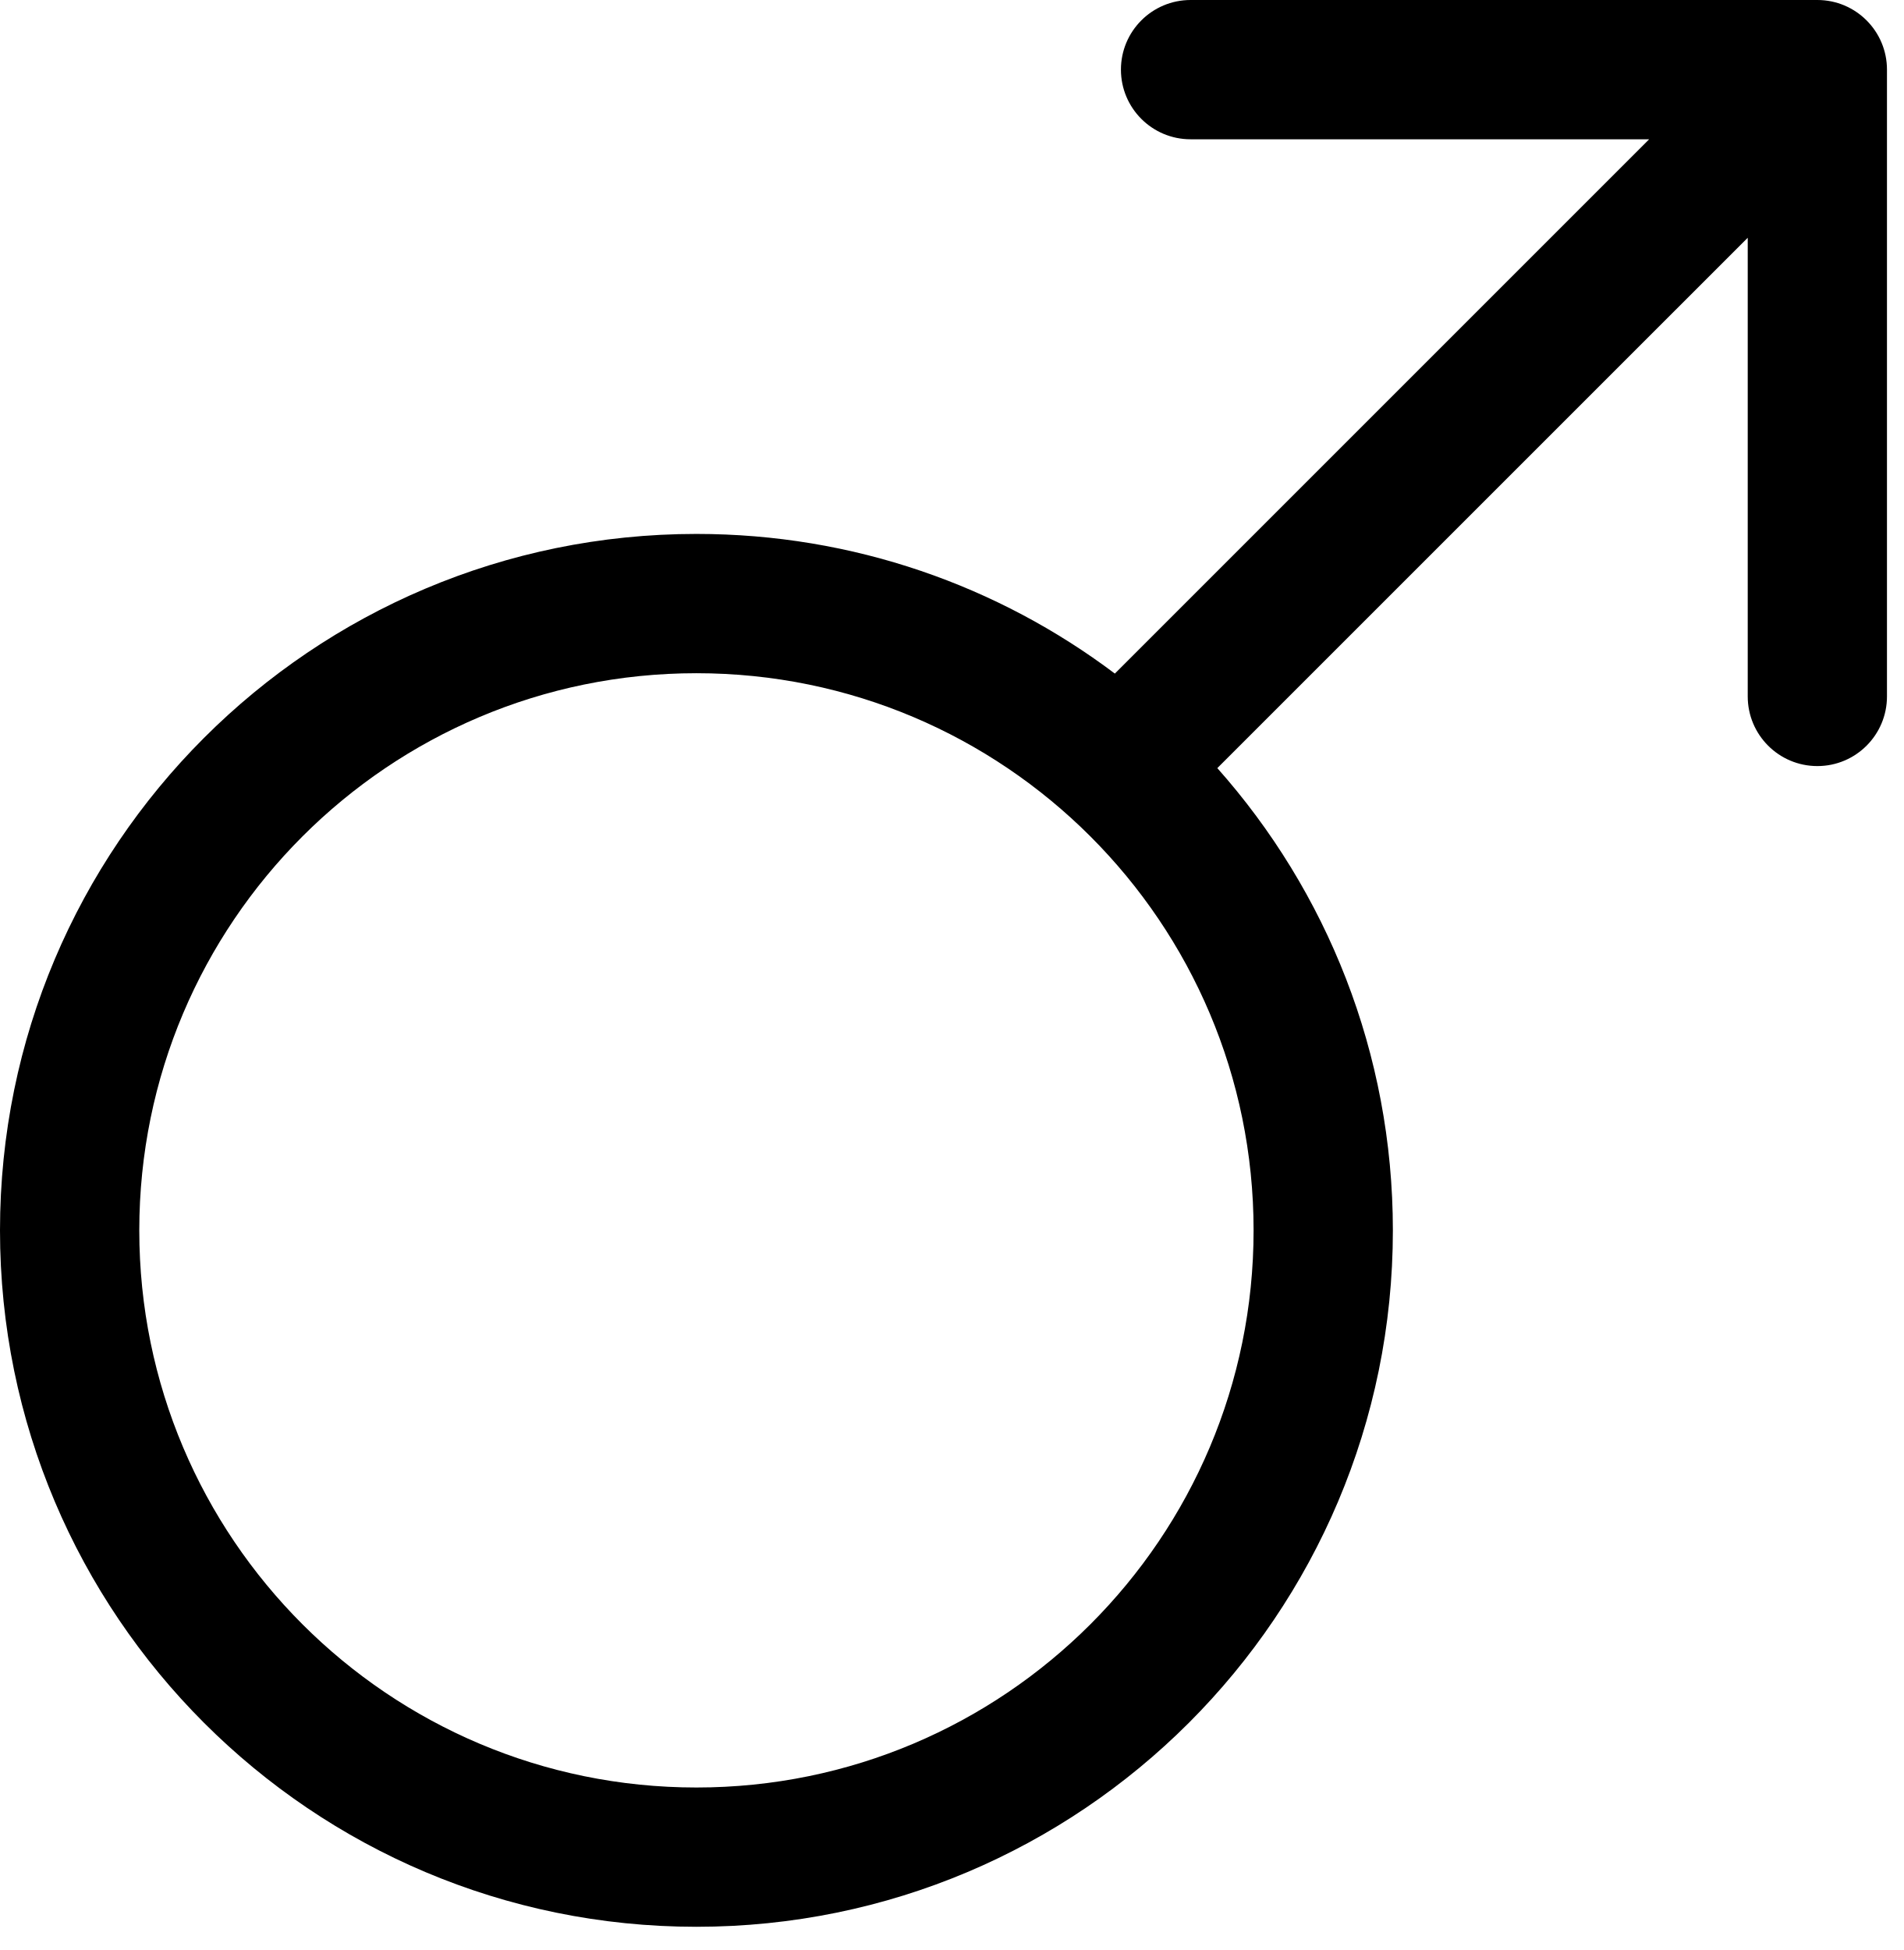
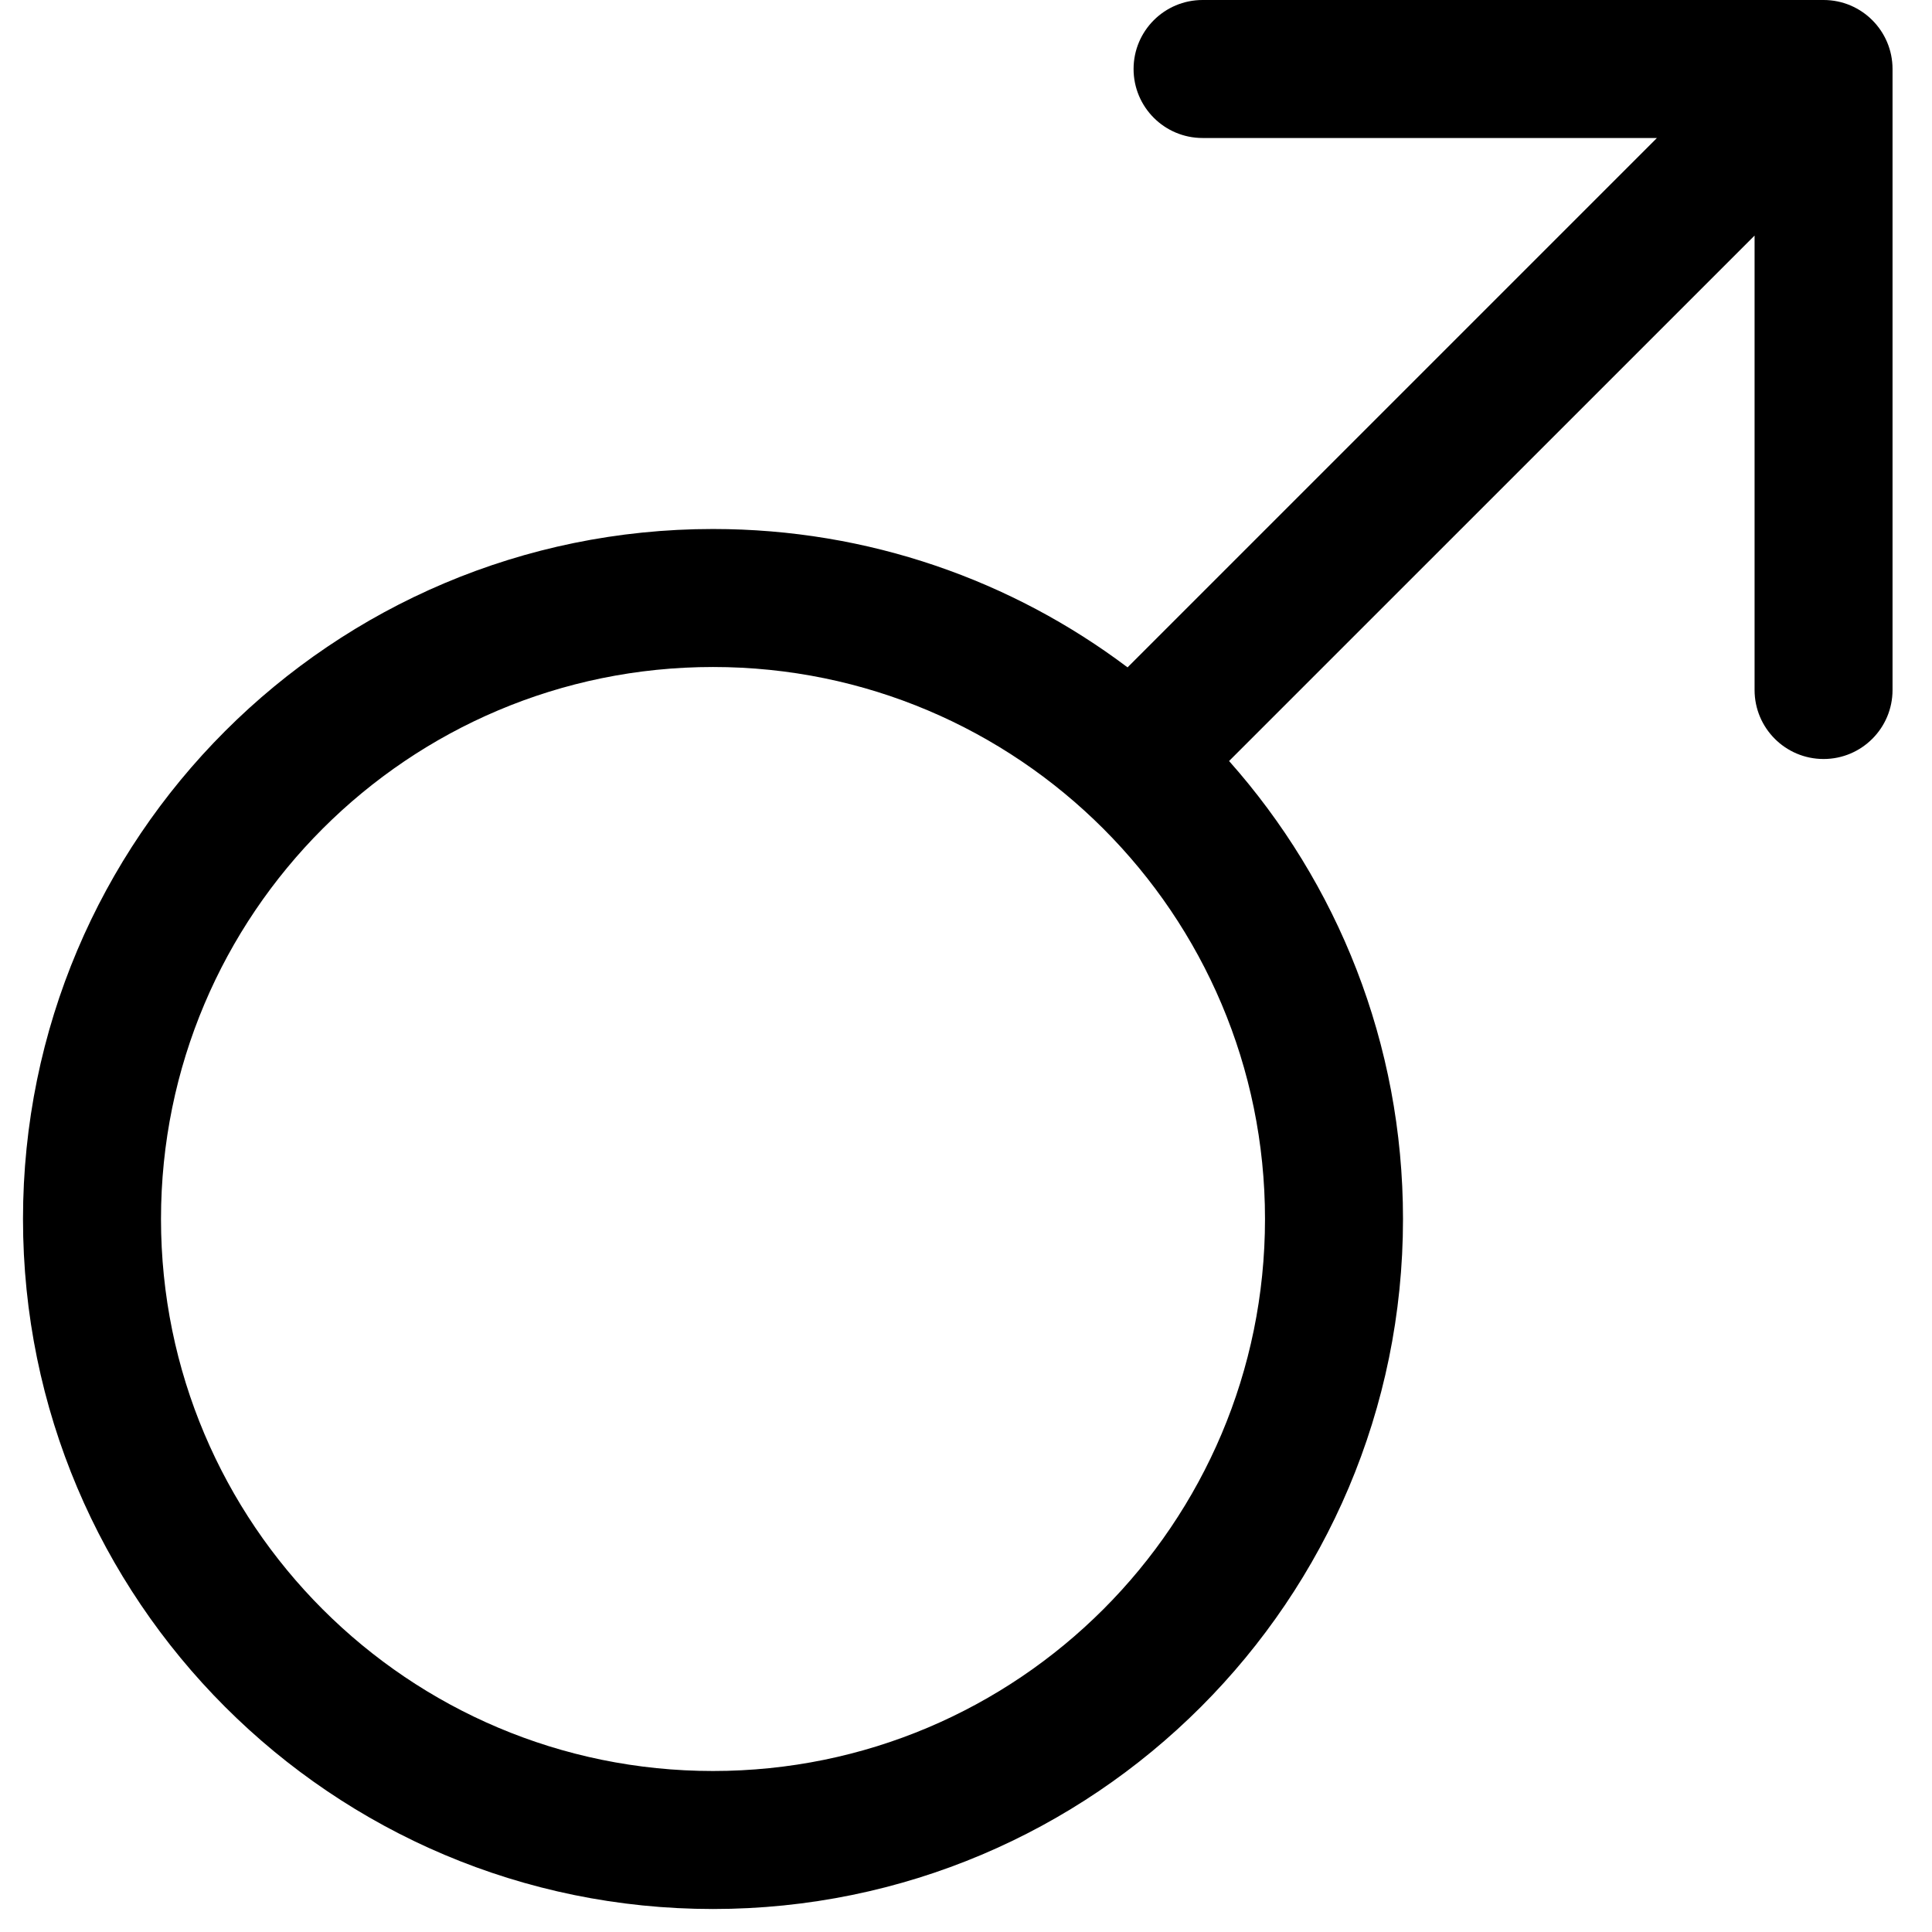
- <svg xmlns="http://www.w3.org/2000/svg" width="41" height="42" viewBox="0 0 41 42" fill="none">
+ <svg xmlns="http://www.w3.org/2000/svg" width="24" height="24" viewBox="0 0 41 42" fill="none">
  <path d="M39.143 0C39.971 0 40.642 0.672 40.642 1.5V15C40.642 15.828 39.971 16.5 39.143 16.5C38.314 16.5 37.643 15.828 37.643 15V5.121L26.219 16.544C28.571 19.192 30 22.679 30 26.5C30 34.784 23.284 41.5 15 41.5C6.716 41.5 0 34.784 0 26.5C0 18.216 6.716 11.5 15 11.5C18.382 11.5 21.503 12.619 24.012 14.508L35.52 3H25.643C24.814 3 24.143 2.328 24.143 1.5C24.143 0.672 24.814 0 25.643 0H39.143ZM15 14.5C8.373 14.5 3 19.873 3 26.5C3 33.127 8.373 38.5 15 38.5C21.627 38.5 27 33.127 27 26.5C27 19.873 21.627 14.5 15 14.5Z" fill="black" />
</svg>
